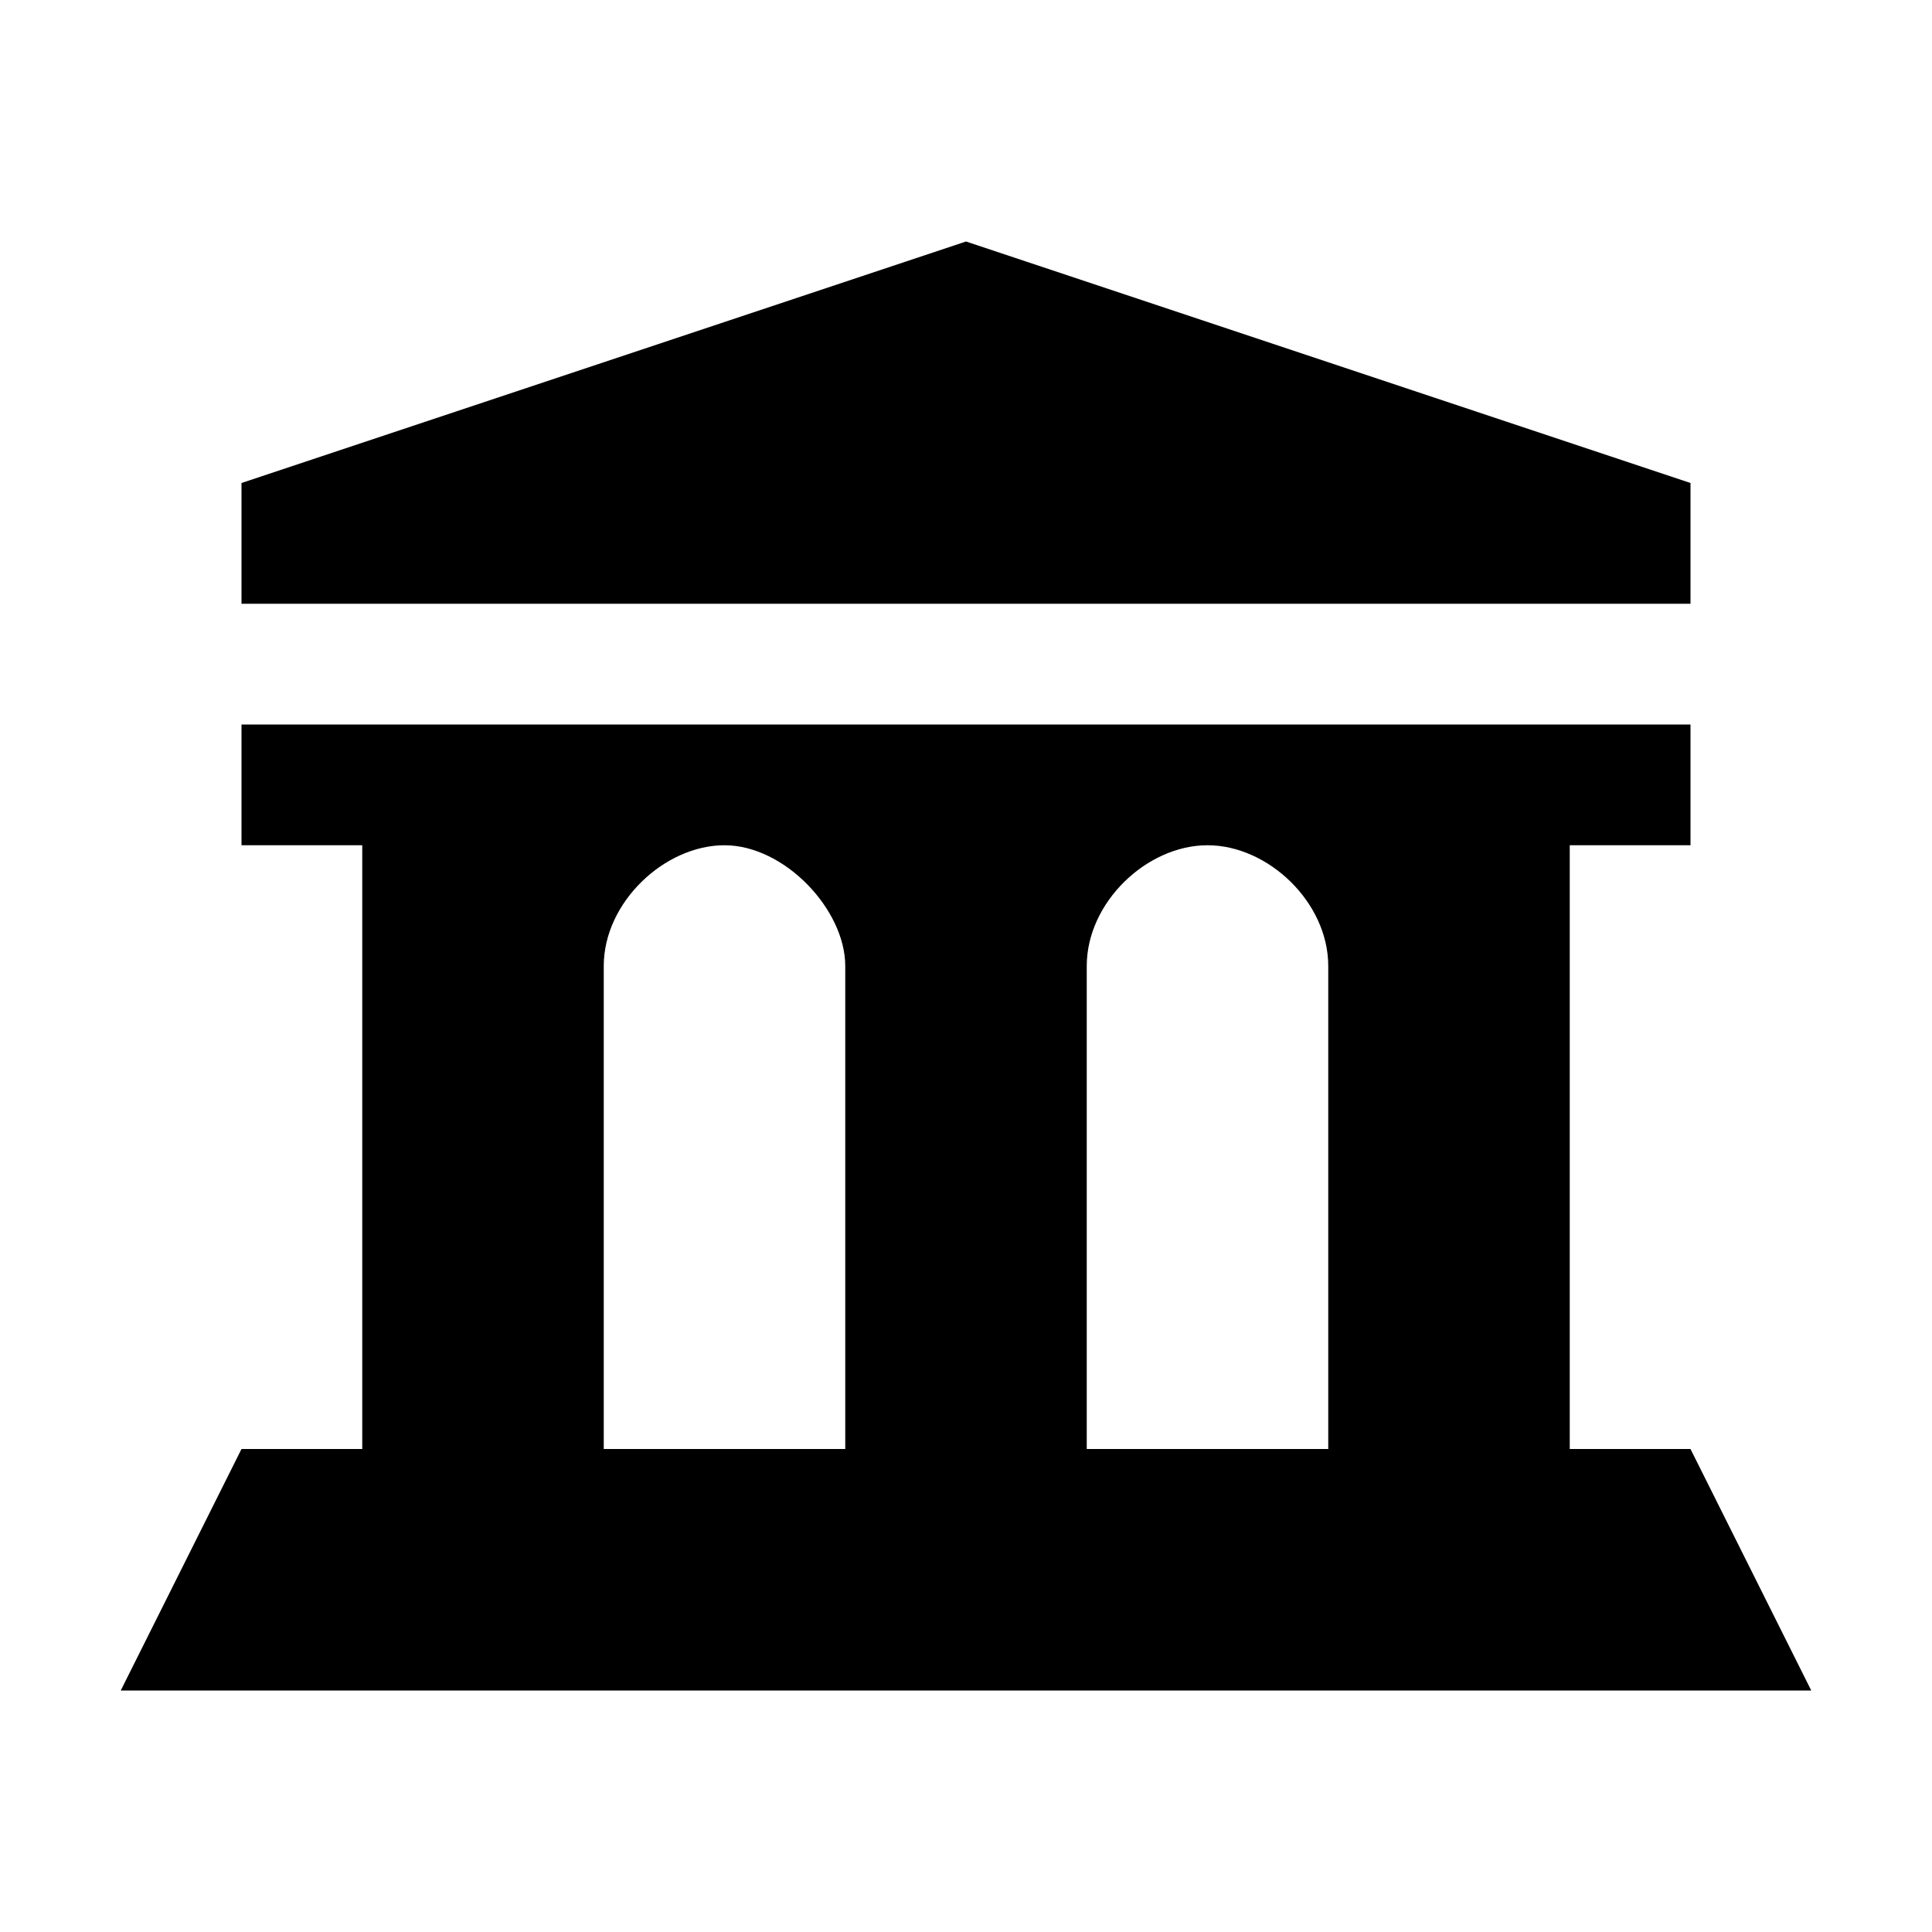
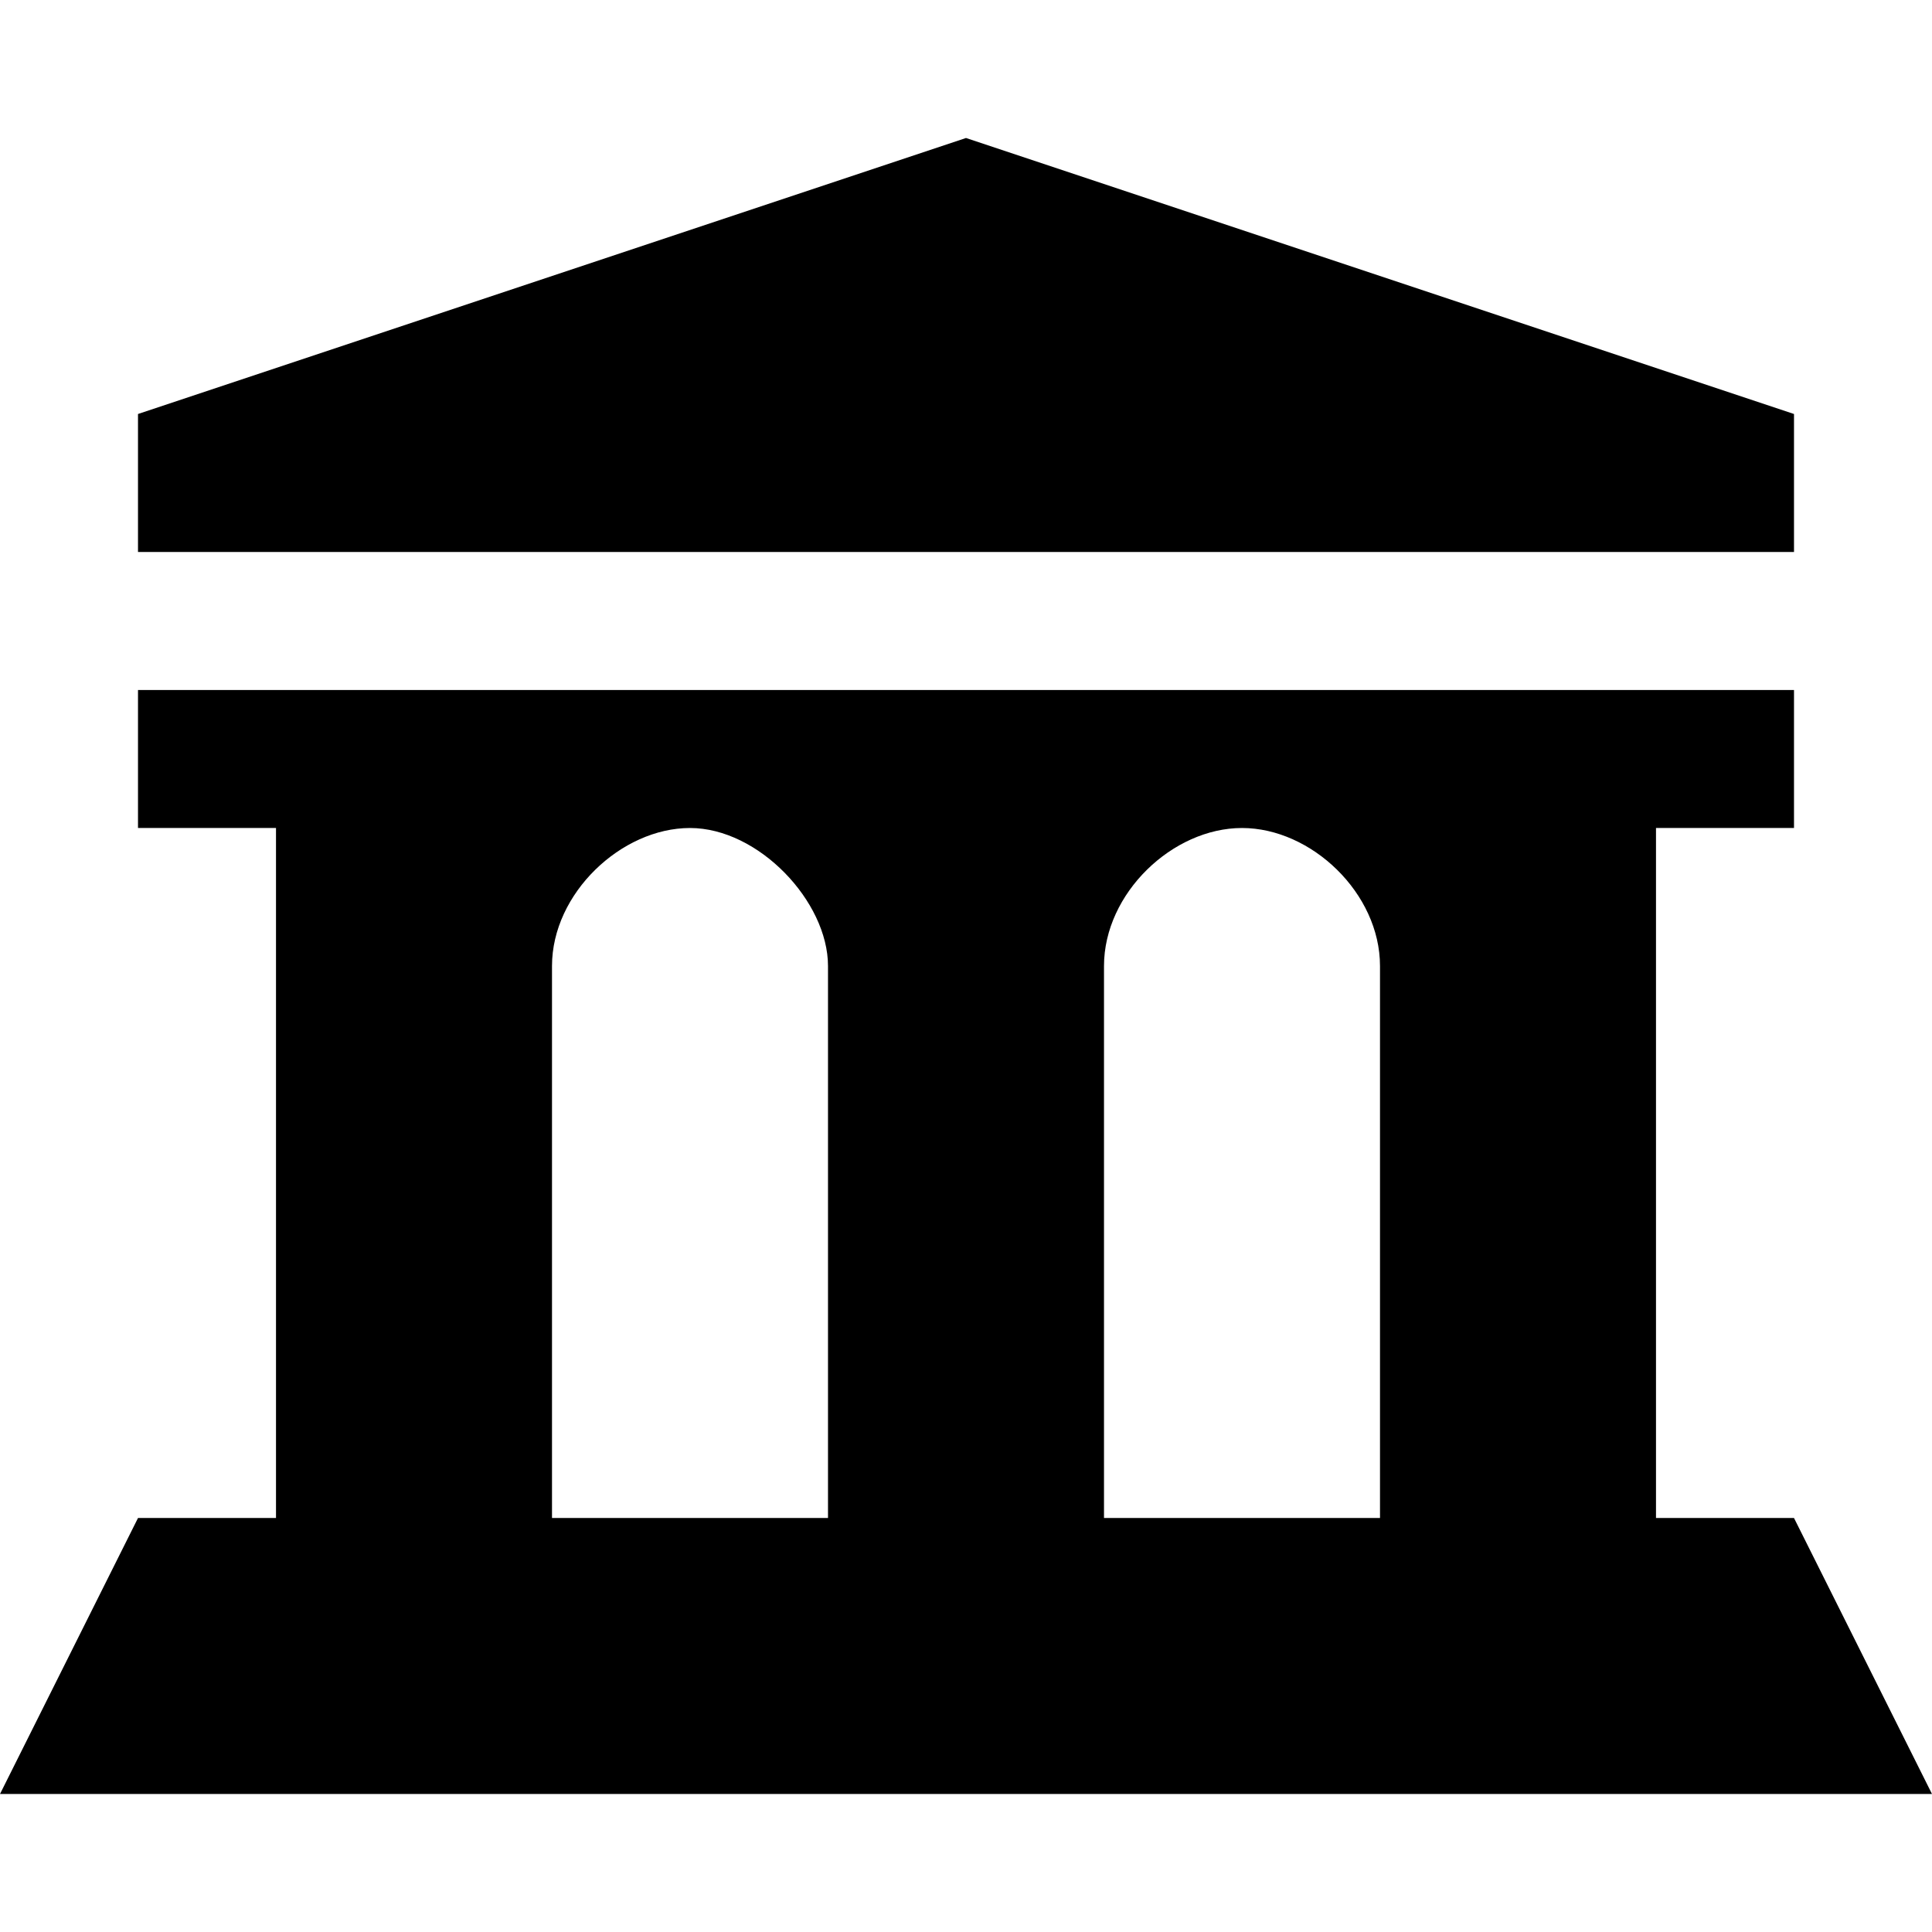
- <svg xmlns="http://www.w3.org/2000/svg" version="1.1" width="16" height="16" viewBox="0 0 16 16">
-   <path d="M 8,2 2,4 2,5 14,5 14,4 z m -6,4 0,1 1,0 0,5 -1,0 -1,2 14,0 -1,-2 -1,0 0,-5 1,0 0,-1 z M 6,7 C 6.497,7 7,7.533 7,8 L 7,12 5,12 5,8 C 5,7.473 5.503,7 6,7 z m 4,0 c 0.503,0 1,0.473 1,1 l 0,4 -2,0 0,-4 C 9,7.473 9.497,7 10,7 z" />
+ <svg xmlns="http://www.w3.org/2000/svg" version="1.1" width="14" height="14" viewBox="0 0 14 14">
+   <rect width="14" height="14" x="0" y="0" id="canvas" style="fill:none;stroke:none;visibility:hidden" />
+   <path d="M 7,1 1,3 1,4 13,4 13,3 z m -6,4 0,1 1,0 0,5 -1,0 -1,2 14,0 -1,-2 -1,0 0,-5 1,0 0,-1 z M 5,6 C 5.497,6 6,6.533 6,7 L 6,11 4,11 4,7 C 4,6.473 4.503,6 5,6 z m 4,0 c 0.503,0 1,0.473 1,1 l 0,4 -2,0 0,-4 C 8,6.473 8.497,6 9,6 z" id="museum" />
</svg>
